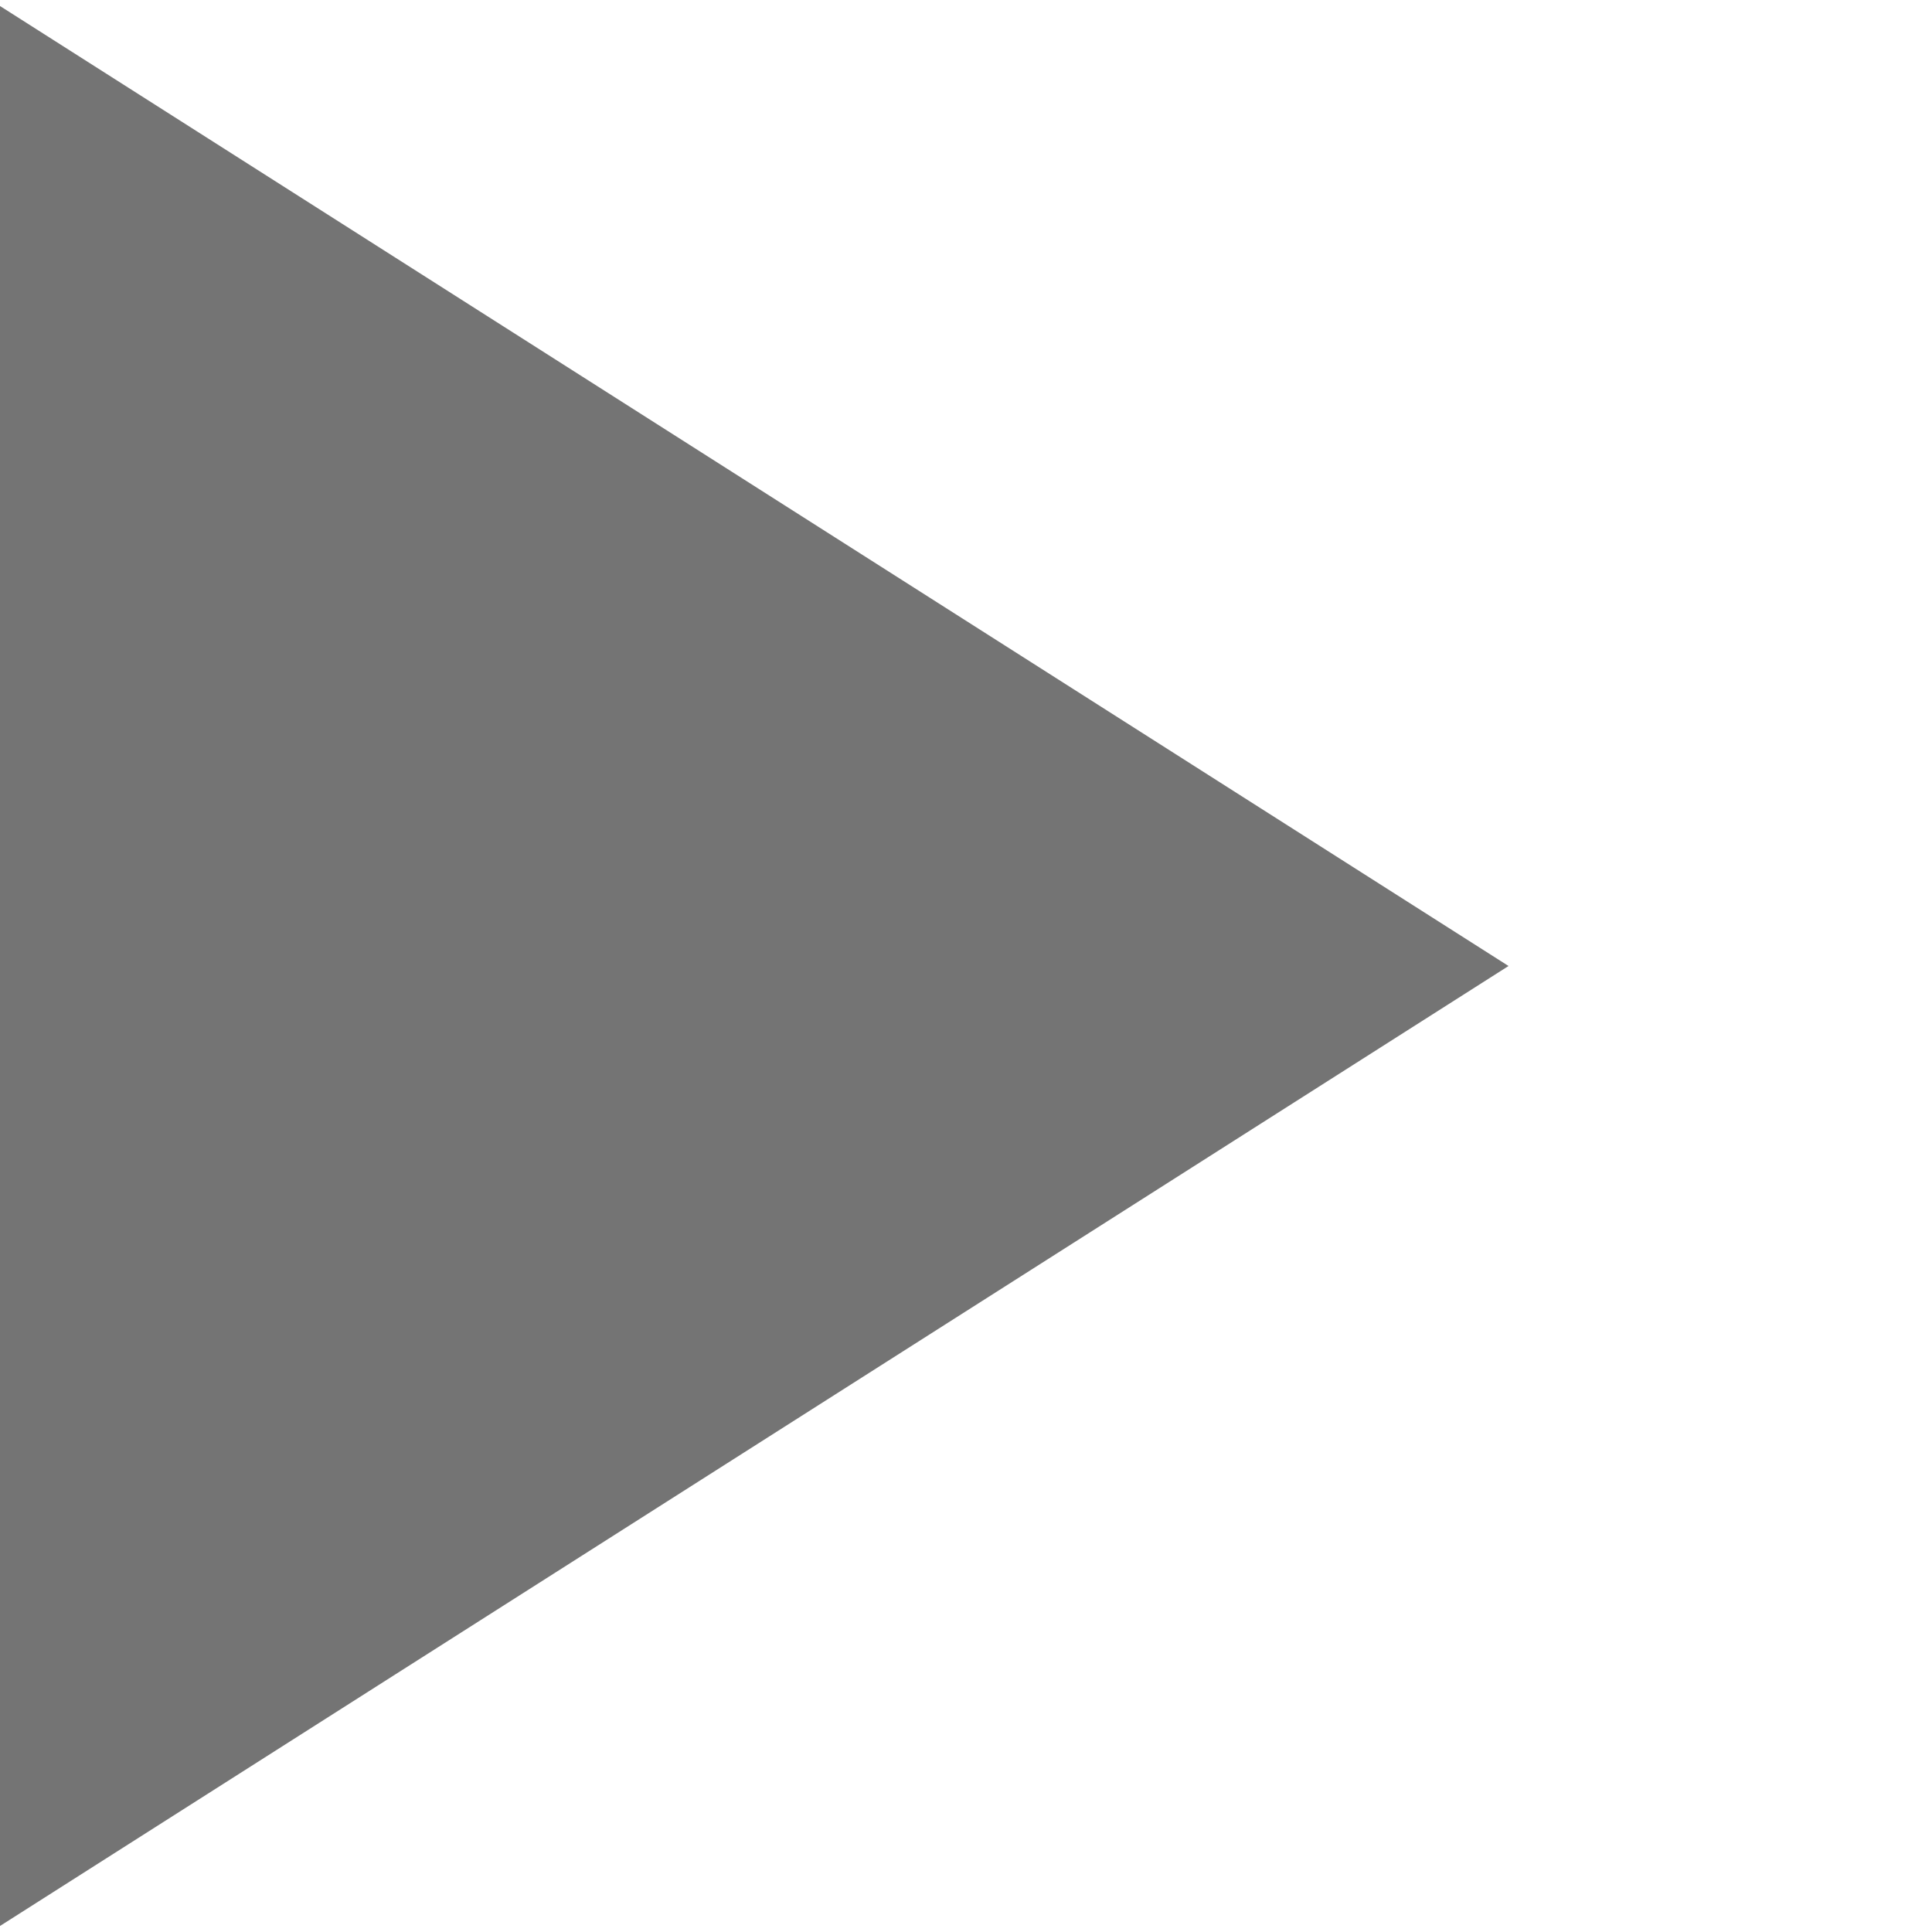
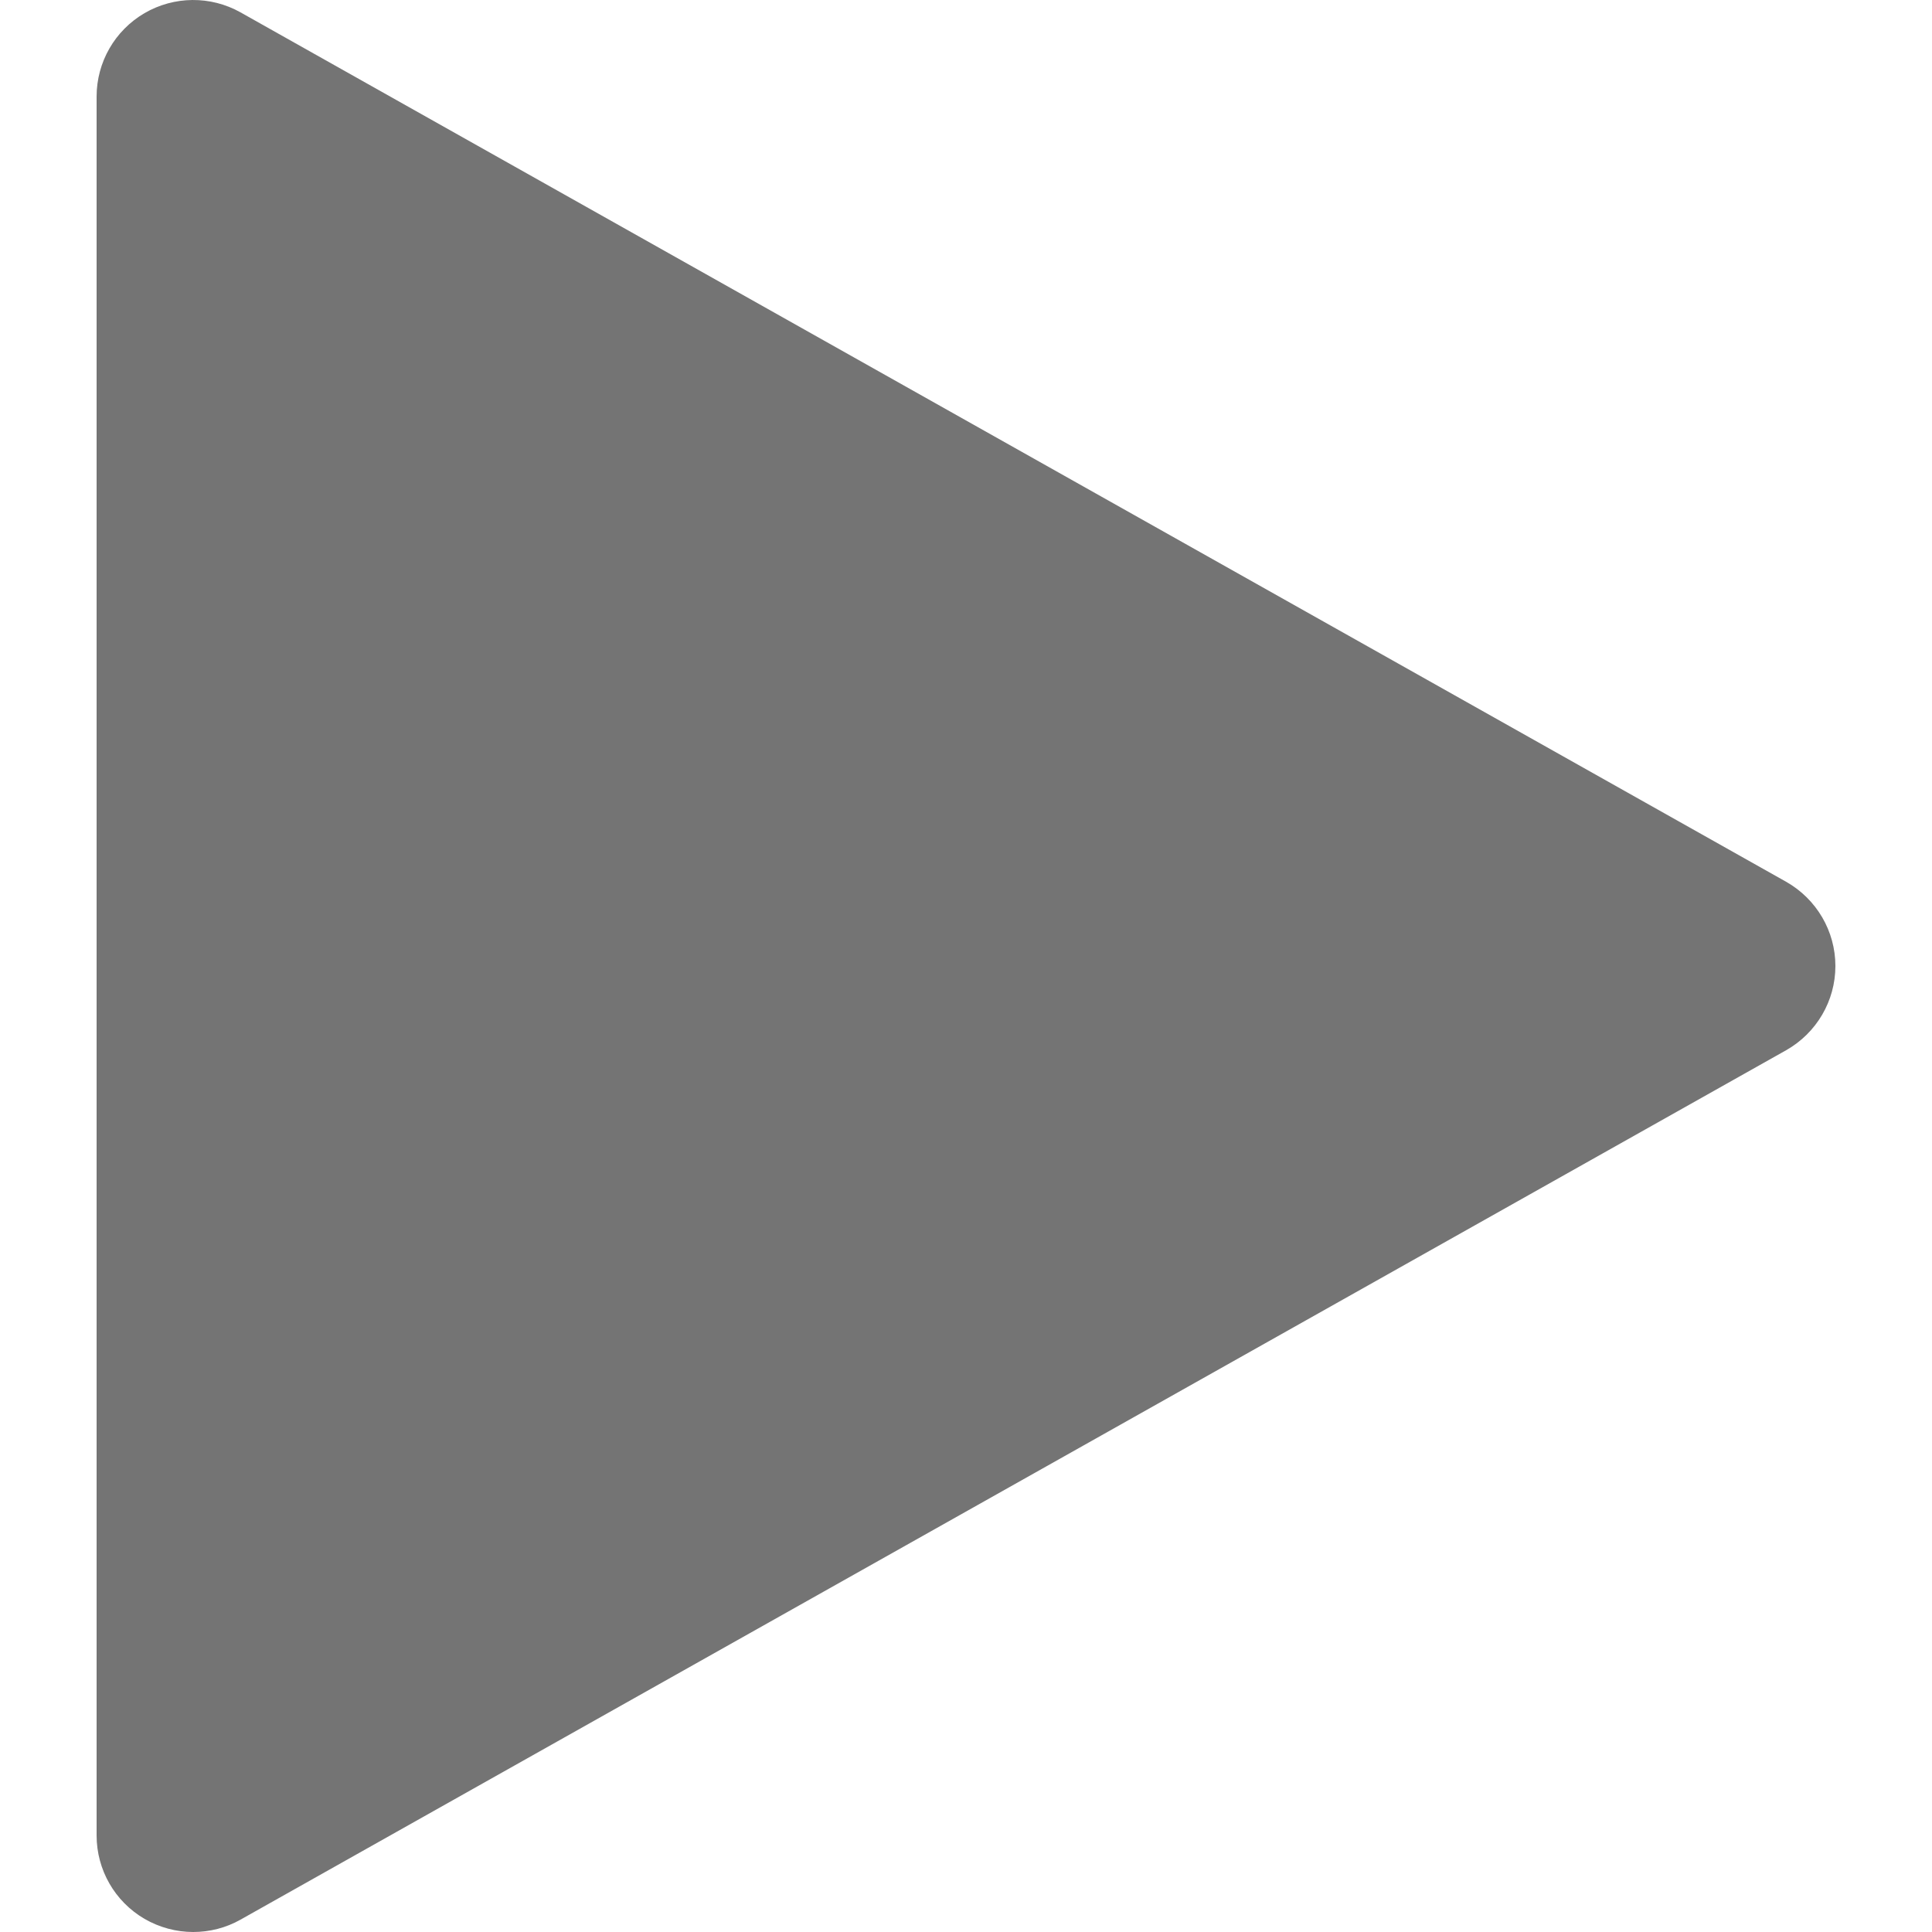
- <svg xmlns="http://www.w3.org/2000/svg" version="1.1" id="Capa_1" x="0px" y="0px" width="357px" height="357px" viewBox="40 0 280.5 357" xml:space="preserve" fill="#747474">
-   <g>
-     <g id="play-arrow">
-       <polygon points="0,0 0,357 280.5,178.5" />
-     </g>
-   </g>
+ <svg xmlns="http://www.w3.org/2000/svg" version="1.1" id="Capa_1" x="0px" y="0px" viewBox="0 0 320.001 320.001" style="enable-background:new 0 0 320.001 320.001;" xml:space="preserve" fill="#747474">
+   <path d="M295.84,146.049l-256-144c-4.96-2.784-11.008-2.72-15.904,0.128C19.008,5.057,16,10.305,16,16.001v288  c0,5.696,3.008,10.944,7.936,13.824c2.496,1.44,5.28,2.176,8.064,2.176c2.688,0,5.408-0.672,7.84-2.048l256-144  c5.024-2.848,8.16-8.16,8.16-13.952S300.864,148.897,295.84,146.049z" />
  <g>
</g>
  <g>
</g>
  <g>
</g>
  <g>
</g>
  <g>
</g>
  <g>
</g>
  <g>
</g>
  <g>
</g>
  <g>
</g>
  <g>
</g>
  <g>
</g>
  <g>
</g>
  <g>
</g>
  <g>
</g>
  <g>
</g>
</svg>
